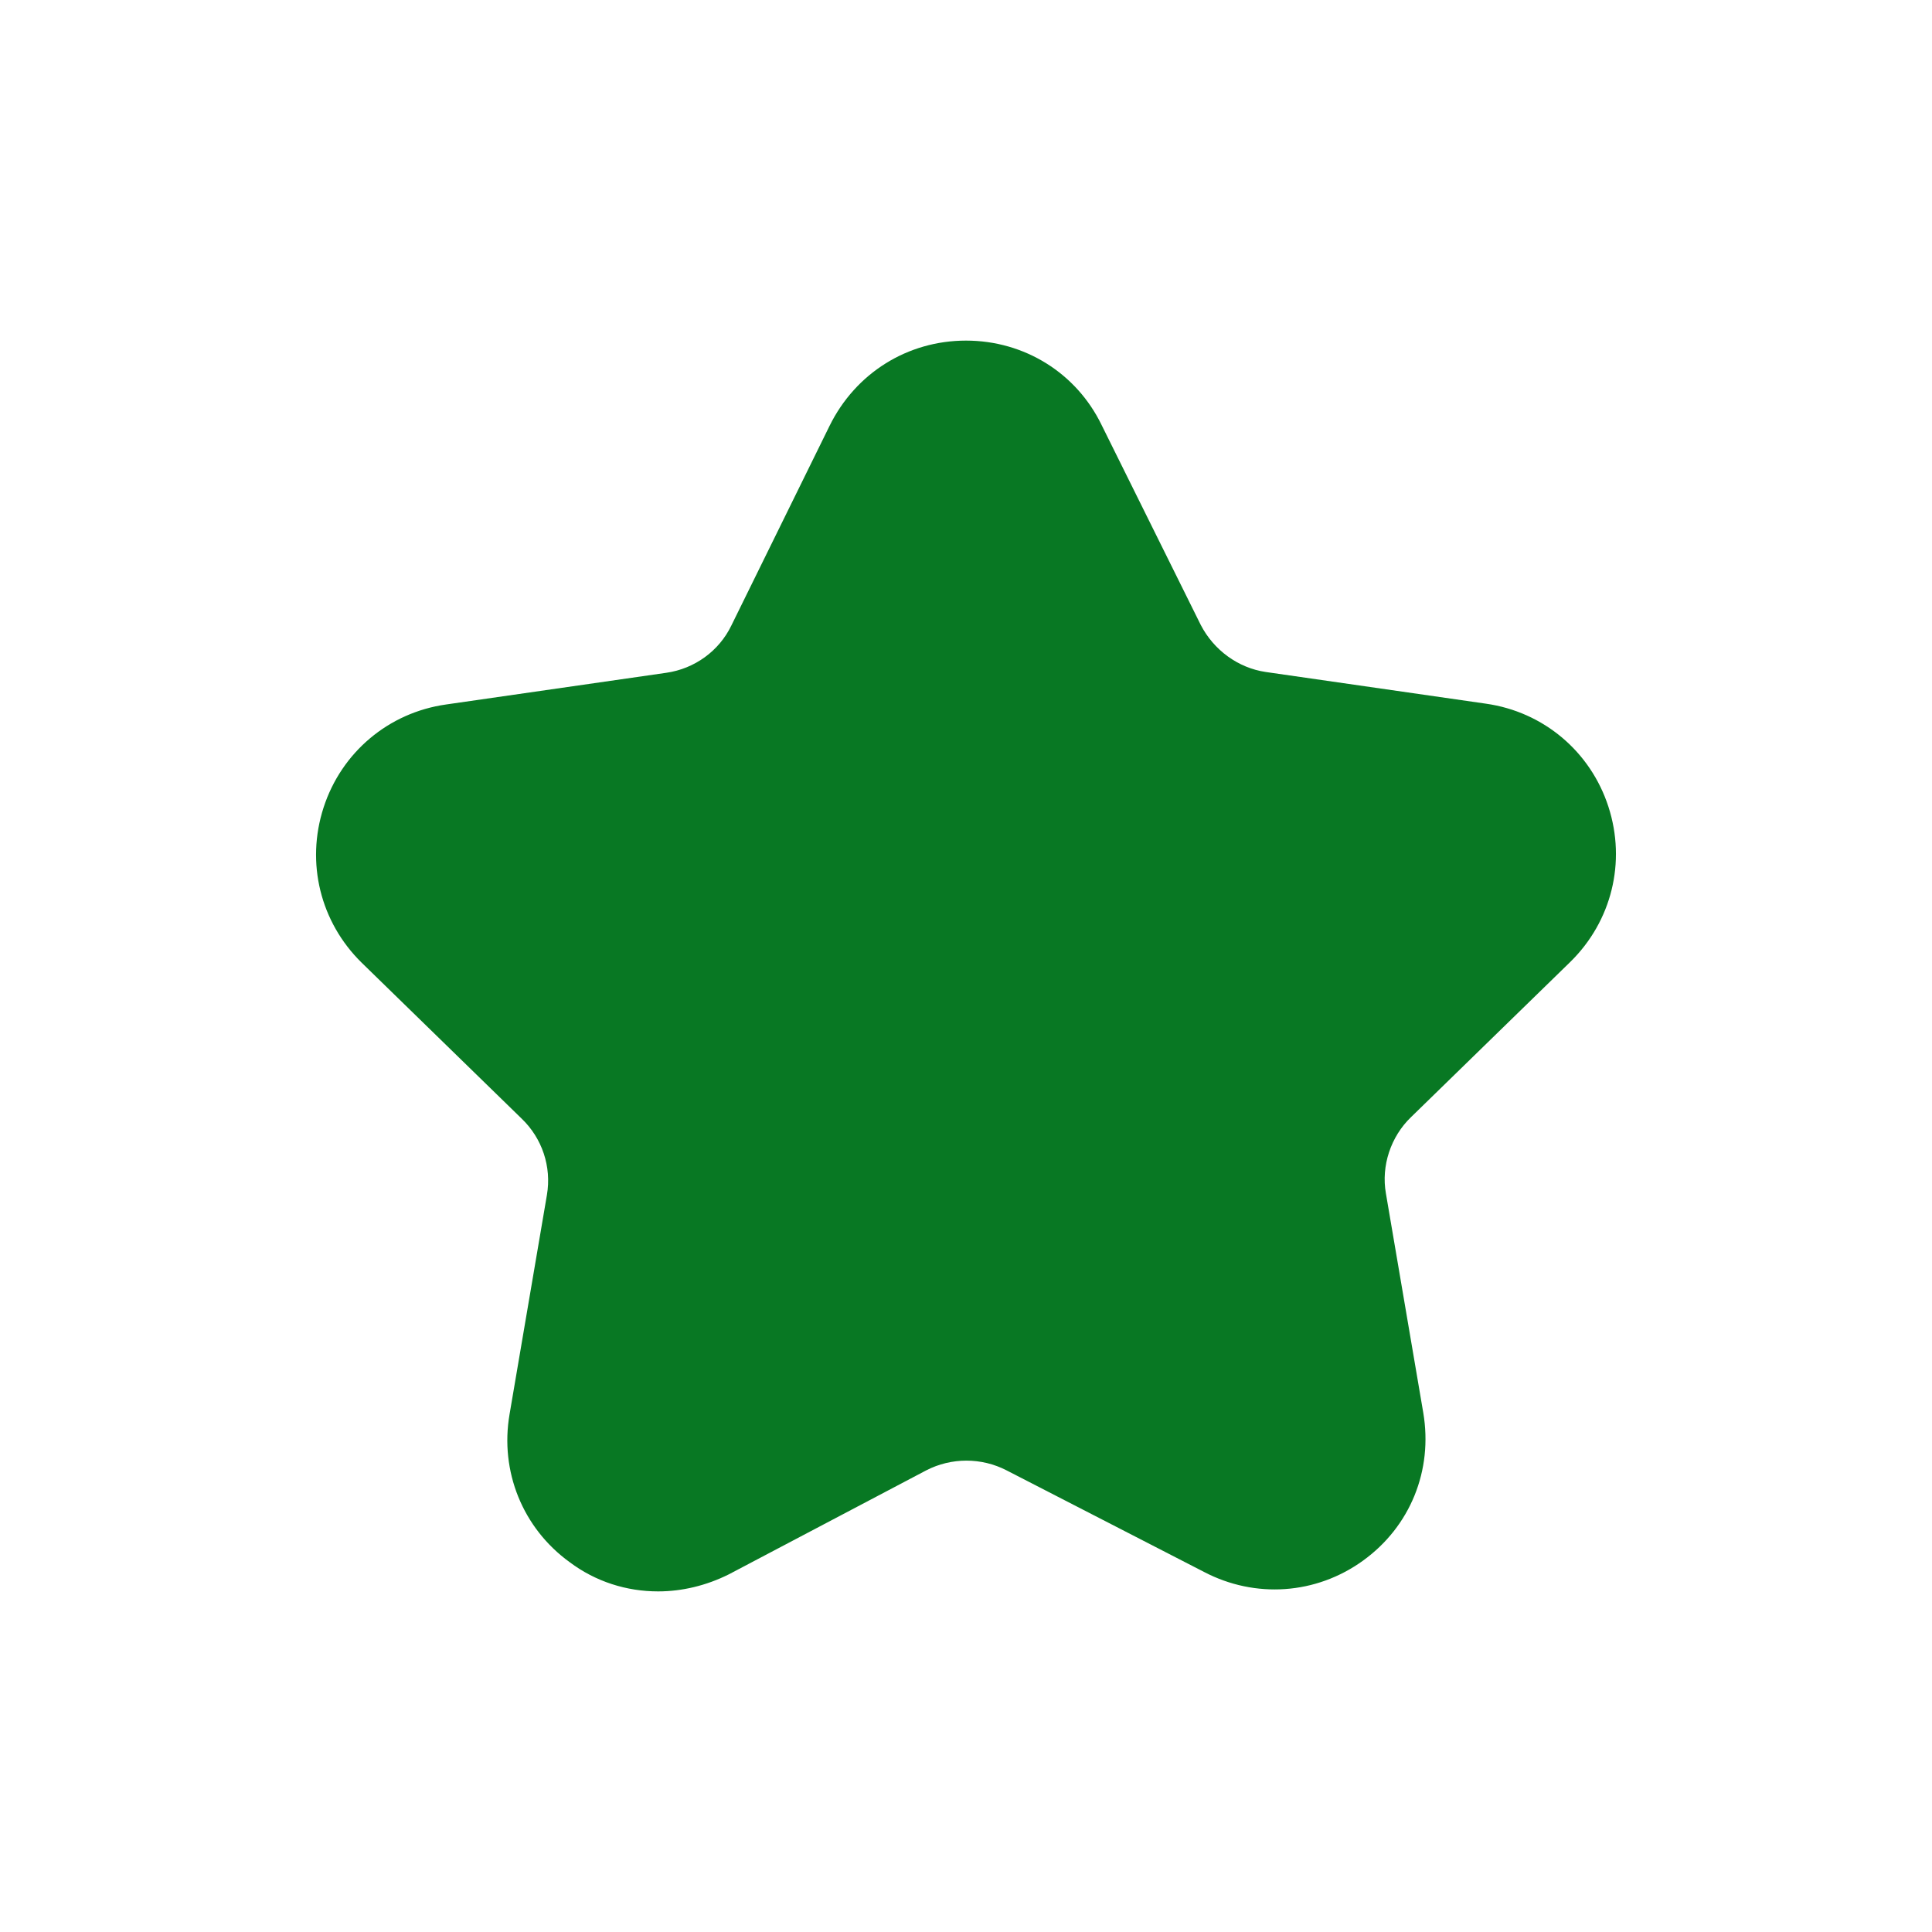
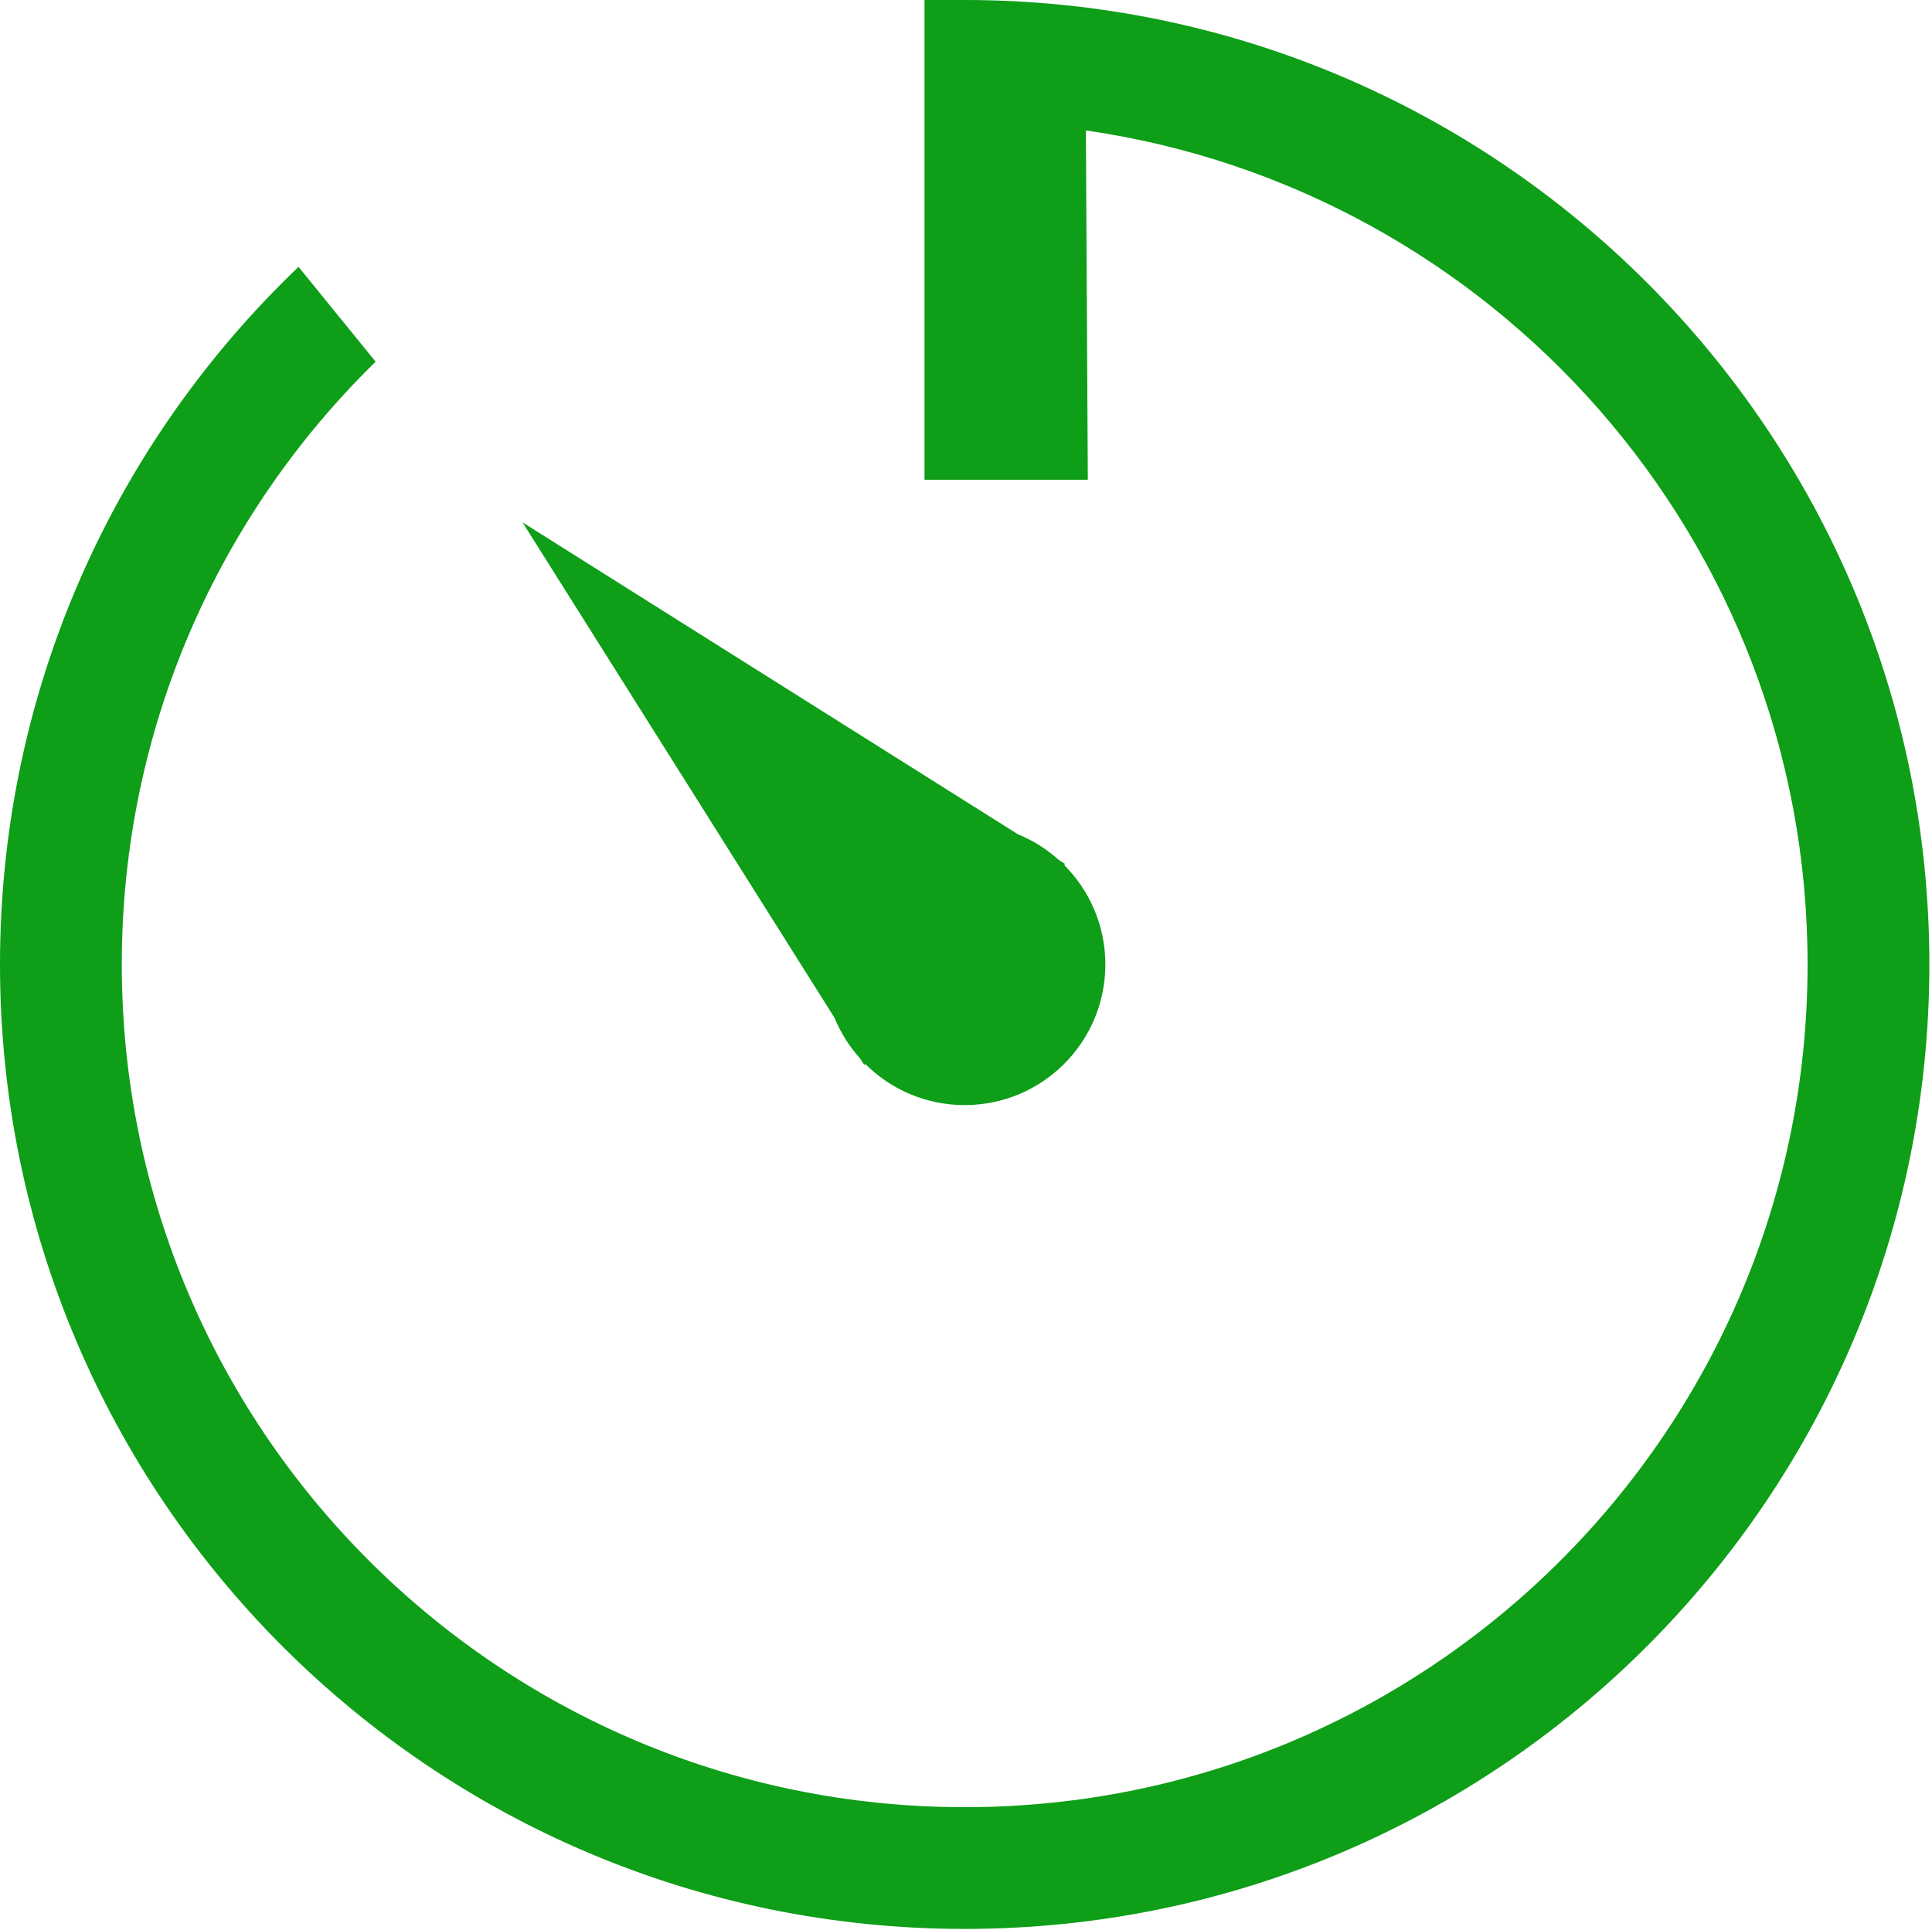
- <svg xmlns="http://www.w3.org/2000/svg" t="1685002259447" class="icon" viewBox="0 0 1024 1024" version="1.1" p-id="1272" width="200" height="200">
-   <path d="M348.846 843.473c-16.789 0-33.147-5.166-46.923-15.497-24.968-18.08-37.022-48.214-31.856-78.348l19.802-116.231c2.583-15.067-2.583-30.134-13.345-40.466L191.719 510.278c-21.955-21.524-29.703-52.95-20.233-82.223 9.471-29.273 34.439-50.367 65.003-54.672l116.661-16.789c15.067-2.152 27.982-11.623 34.439-24.968l52.089-105.899C453.454 197.746 481.005 180.527 512 180.527s58.546 17.219 71.891 44.77L636.41 331.196c6.888 13.345 19.802 22.816 34.439 24.968l116.661 16.789c30.564 4.305 55.533 25.399 65.003 54.672 9.471 29.273 1.722 60.698-20.233 82.223l-84.375 82.223c-10.762 10.332-15.928 25.829-13.345 40.466l19.802 116.231c5.166 30.564-6.888 60.268-31.856 78.348-24.968 18.08-57.254 20.233-84.375 6.027L533.524 779.331c-13.345-6.888-29.273-6.888-42.618 0l-104.608 55.102c-12.054 6.027-24.968 9.04-37.452 9.04z m133.881-79.64z" fill="#087823" p-id="1273" />
+ <svg xmlns="http://www.w3.org/2000/svg" t="1687848858737" class="icon" viewBox="0 0 1025 1024" version="1.1" p-id="8761" width="200.195" height="200">
+   <path d="M511.801 0c-0.106 0-0.211 0.002-0.317 0.002l-0.006-0.002-21 0 0 254.583 86.652 0-1.024-185.359c216.507 31.177 382.885 217.431 382.885 442.575 0 246.988-200.216 447.204-447.191 447.204s-447.185-200.216-447.185-447.204c0-125.359 51.579-238.663 134.671-319.855l-40.9-50.325c-97.589 93.196-158.386 224.589-158.386 370.18 0 282.654 229.145 511.805 511.799 511.805 282.66 0 511.799-229.151 511.799-511.805S794.461 0 511.801 0zM561.846 456.442c-6.358-5.75-13.716-10.41-21.775-13.712l-262.84-165.513 165.514 262.9c3.29 8.015 7.925 15.333 13.639 21.665l2.107 3.347 0.547-0.547c13.505 13.5 32.159 21.85 52.764 21.85 41.219 0 74.633-33.414 74.633-74.633 0-20.603-8.351-39.257-21.853-52.761l0.536-0.536L561.846 456.442z" fill="#0e9e18" p-id="8762" />
</svg>
